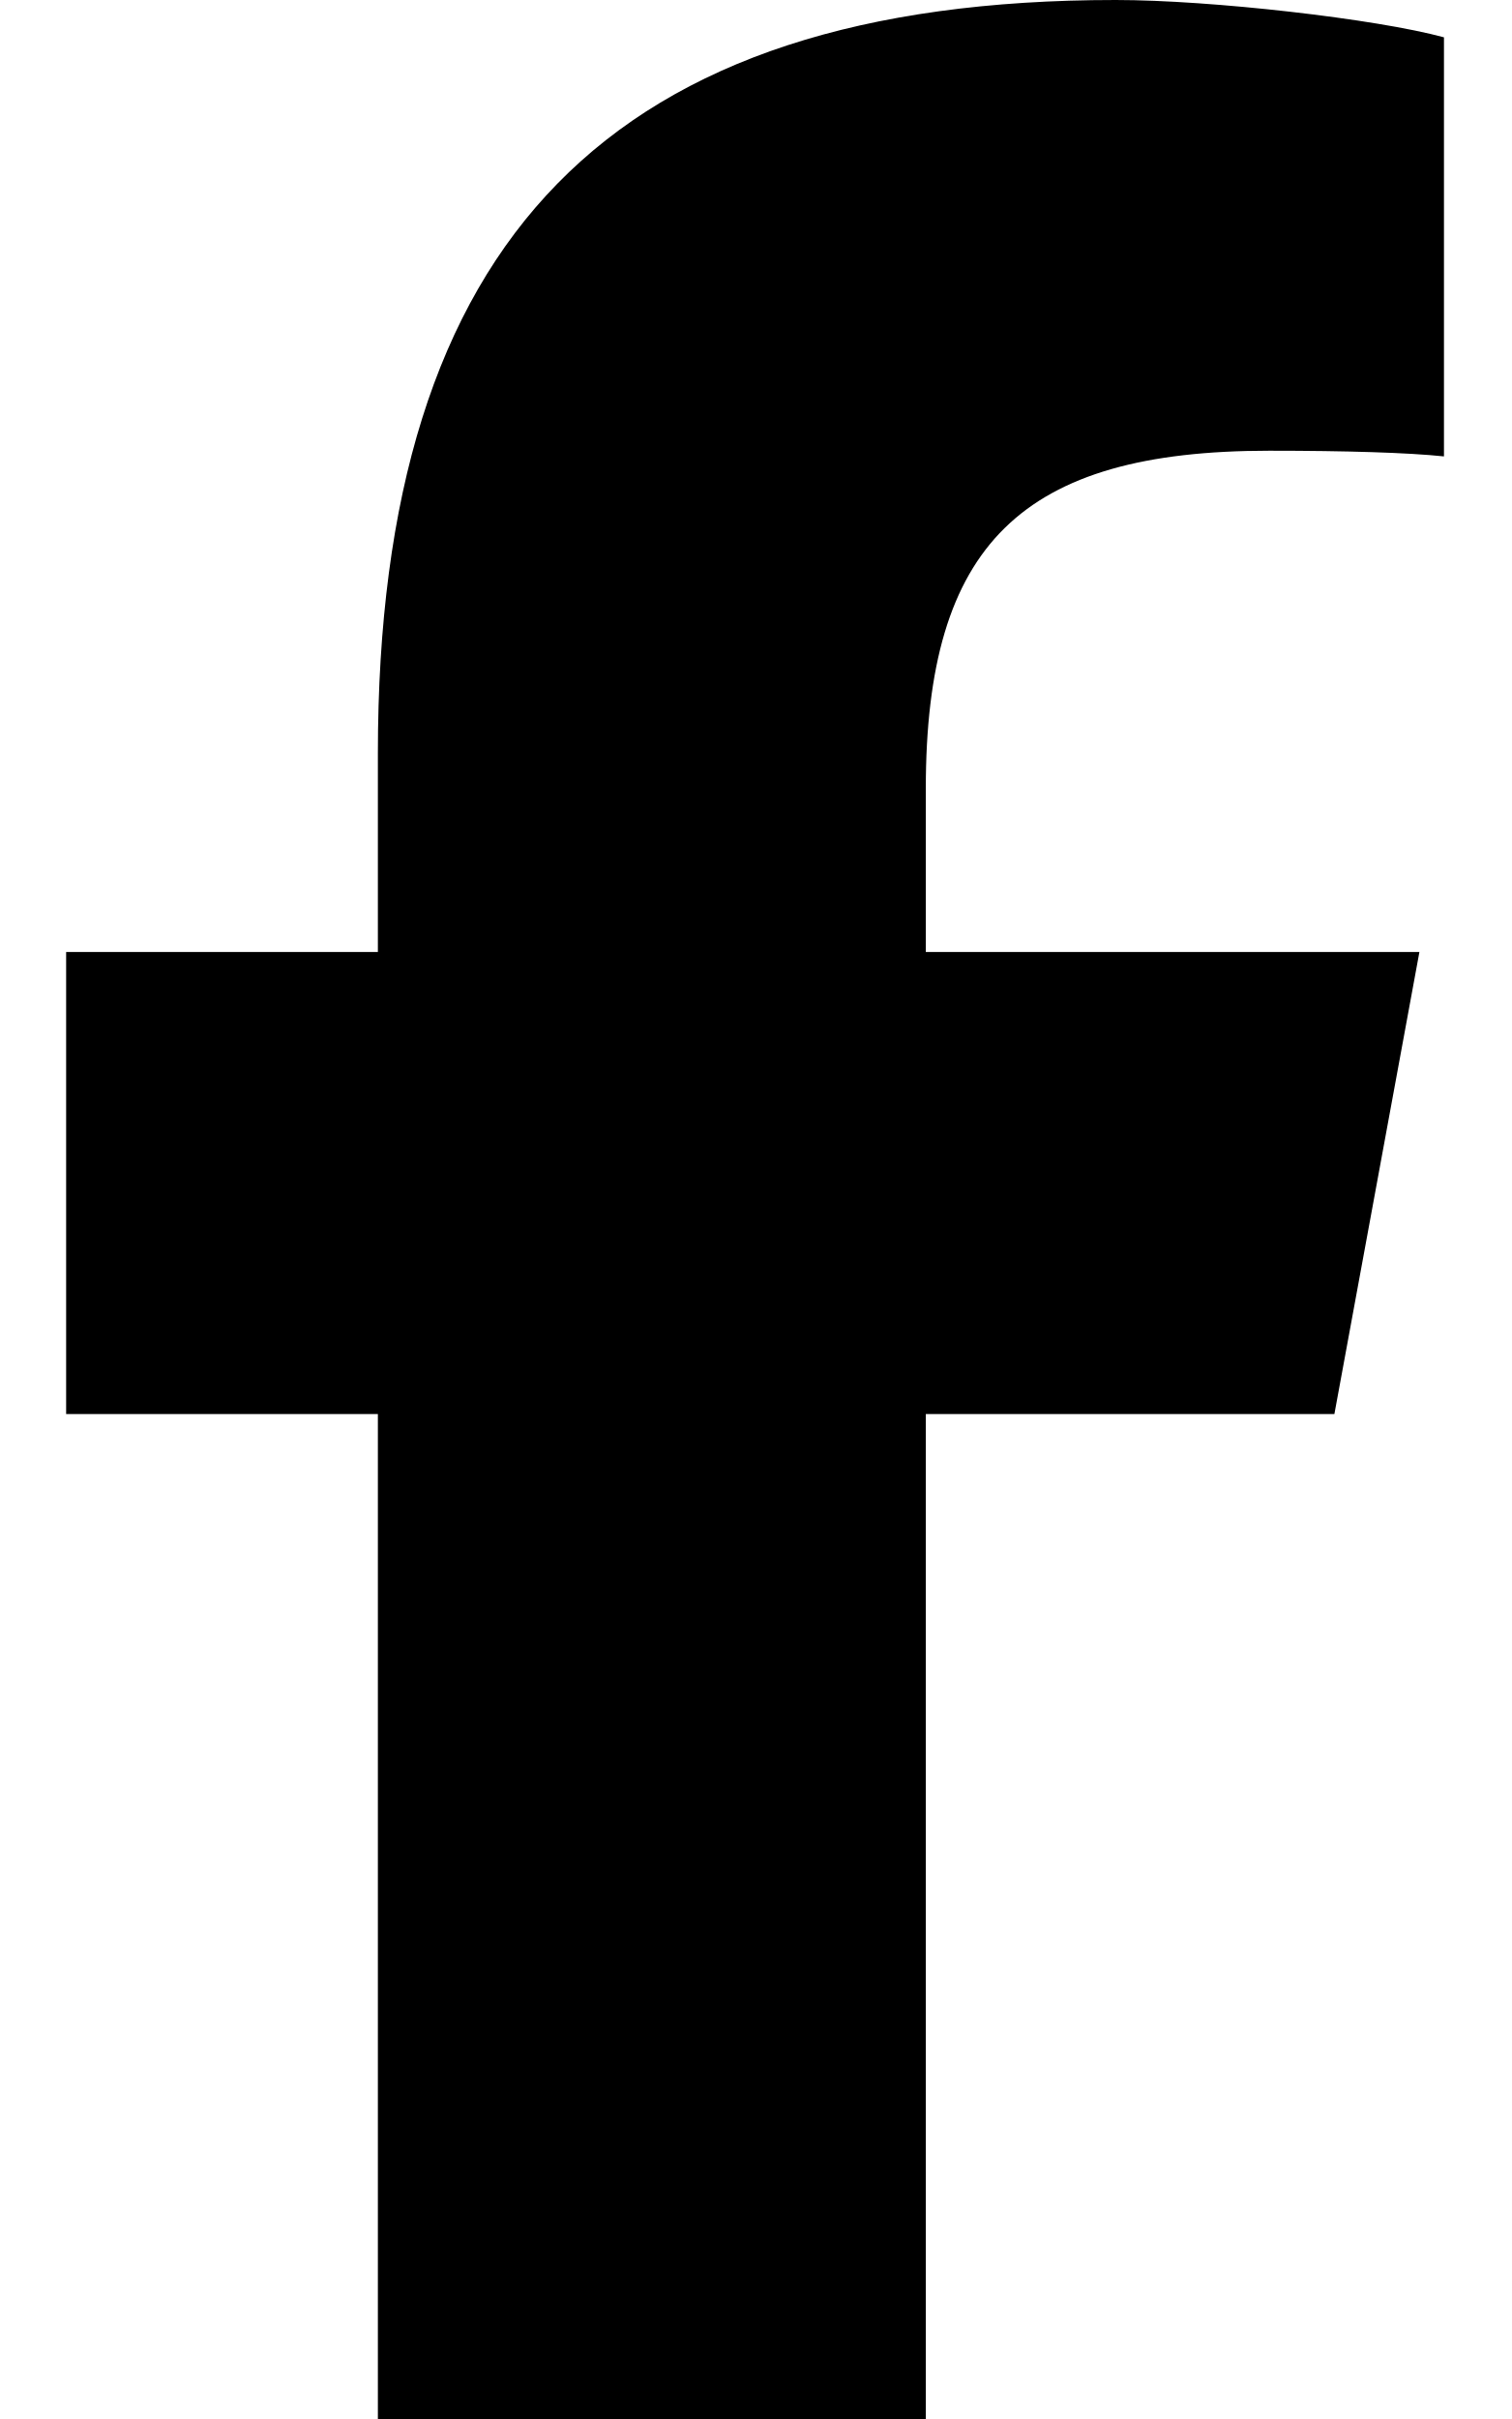
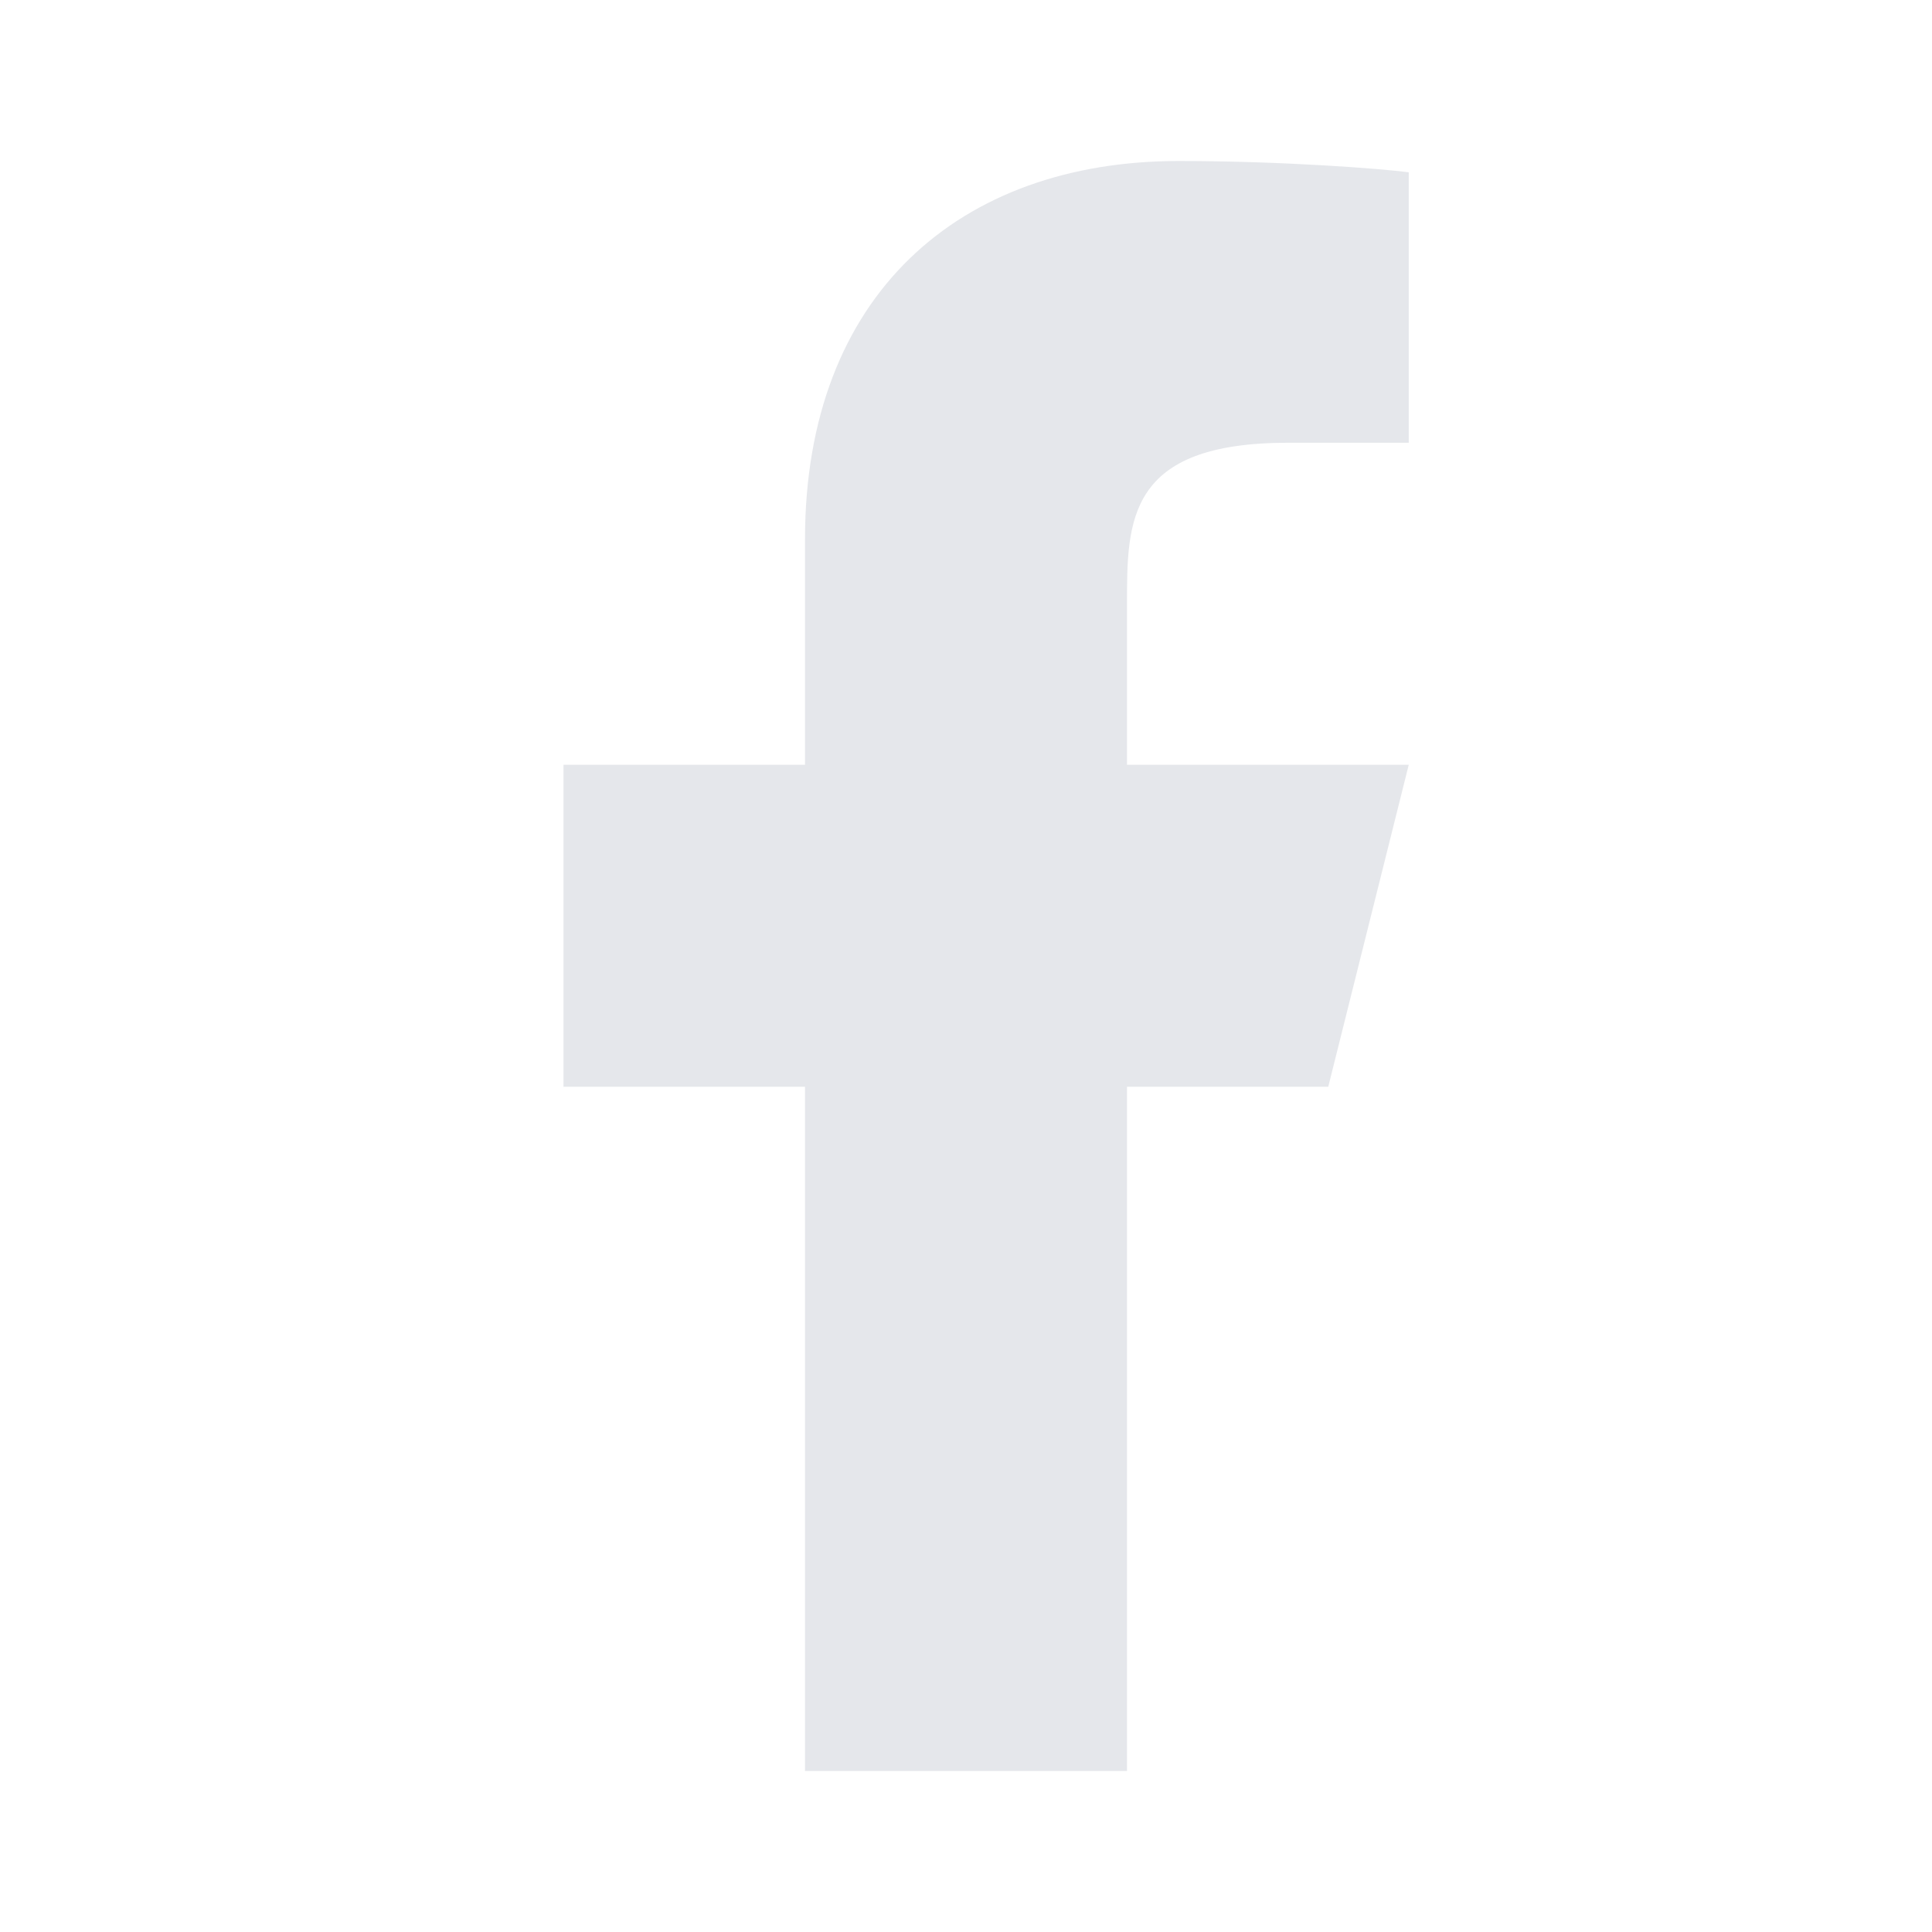
- <svg xmlns="http://www.w3.org/2000/svg" viewBox="0 0 320 512">
-   <path d="M80 299.3V512H196V299.3h86.5l18-97.8H196V166.9c0-51.7 20.3-71.5 72.7-71.5c16.3 0 29.4 .4 37 1.2V7.9C291.4 4 256.4 0 236.2 0C129.3 0 80 50.5 80 159.4v42.1H14v97.8H80z" />
+ <svg xmlns="http://www.w3.org/2000/svg" width="128" height="128" viewBox="0 0 24 24">
+   <path fill="#e5e7eb" d="M14 13.5h2.5l1-4H14v-2c0-1.03 0-2 2-2h1.5V2.14c-.326-.043-1.557-.14-2.857-.14C11.928 2 10 3.657 10 6.7v2.8H7v4h3V22h4z" />
</svg>
